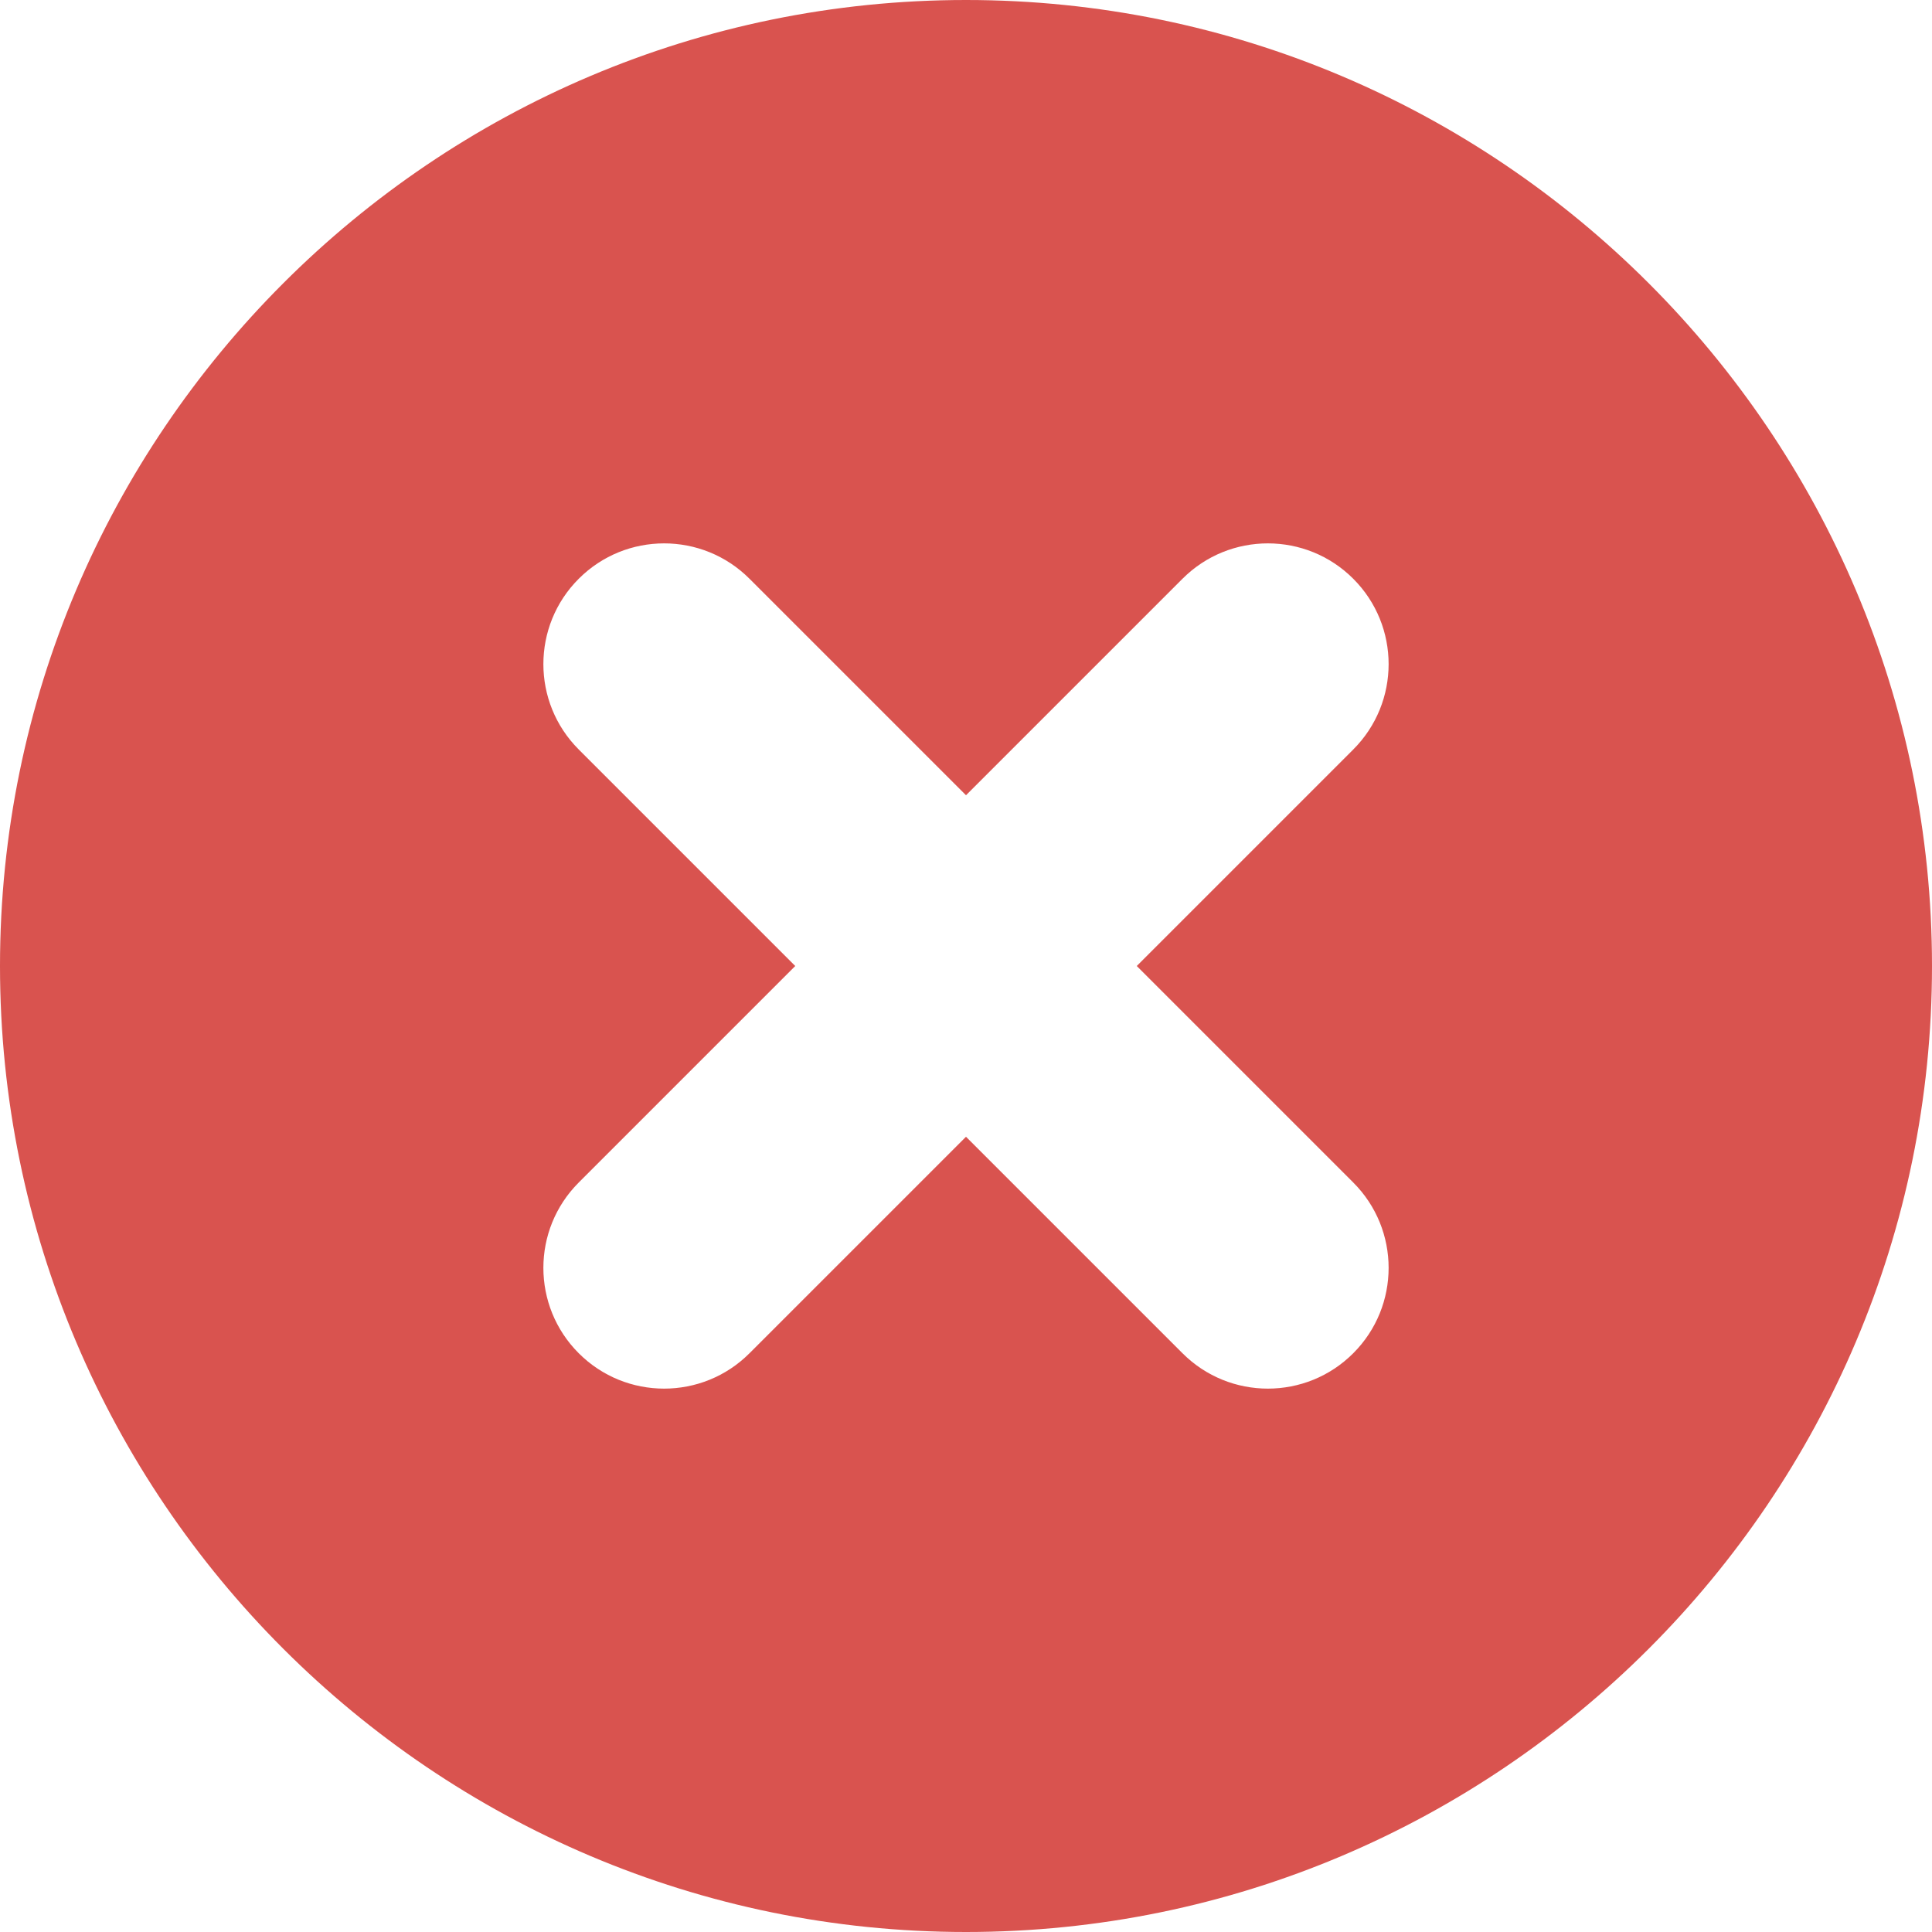
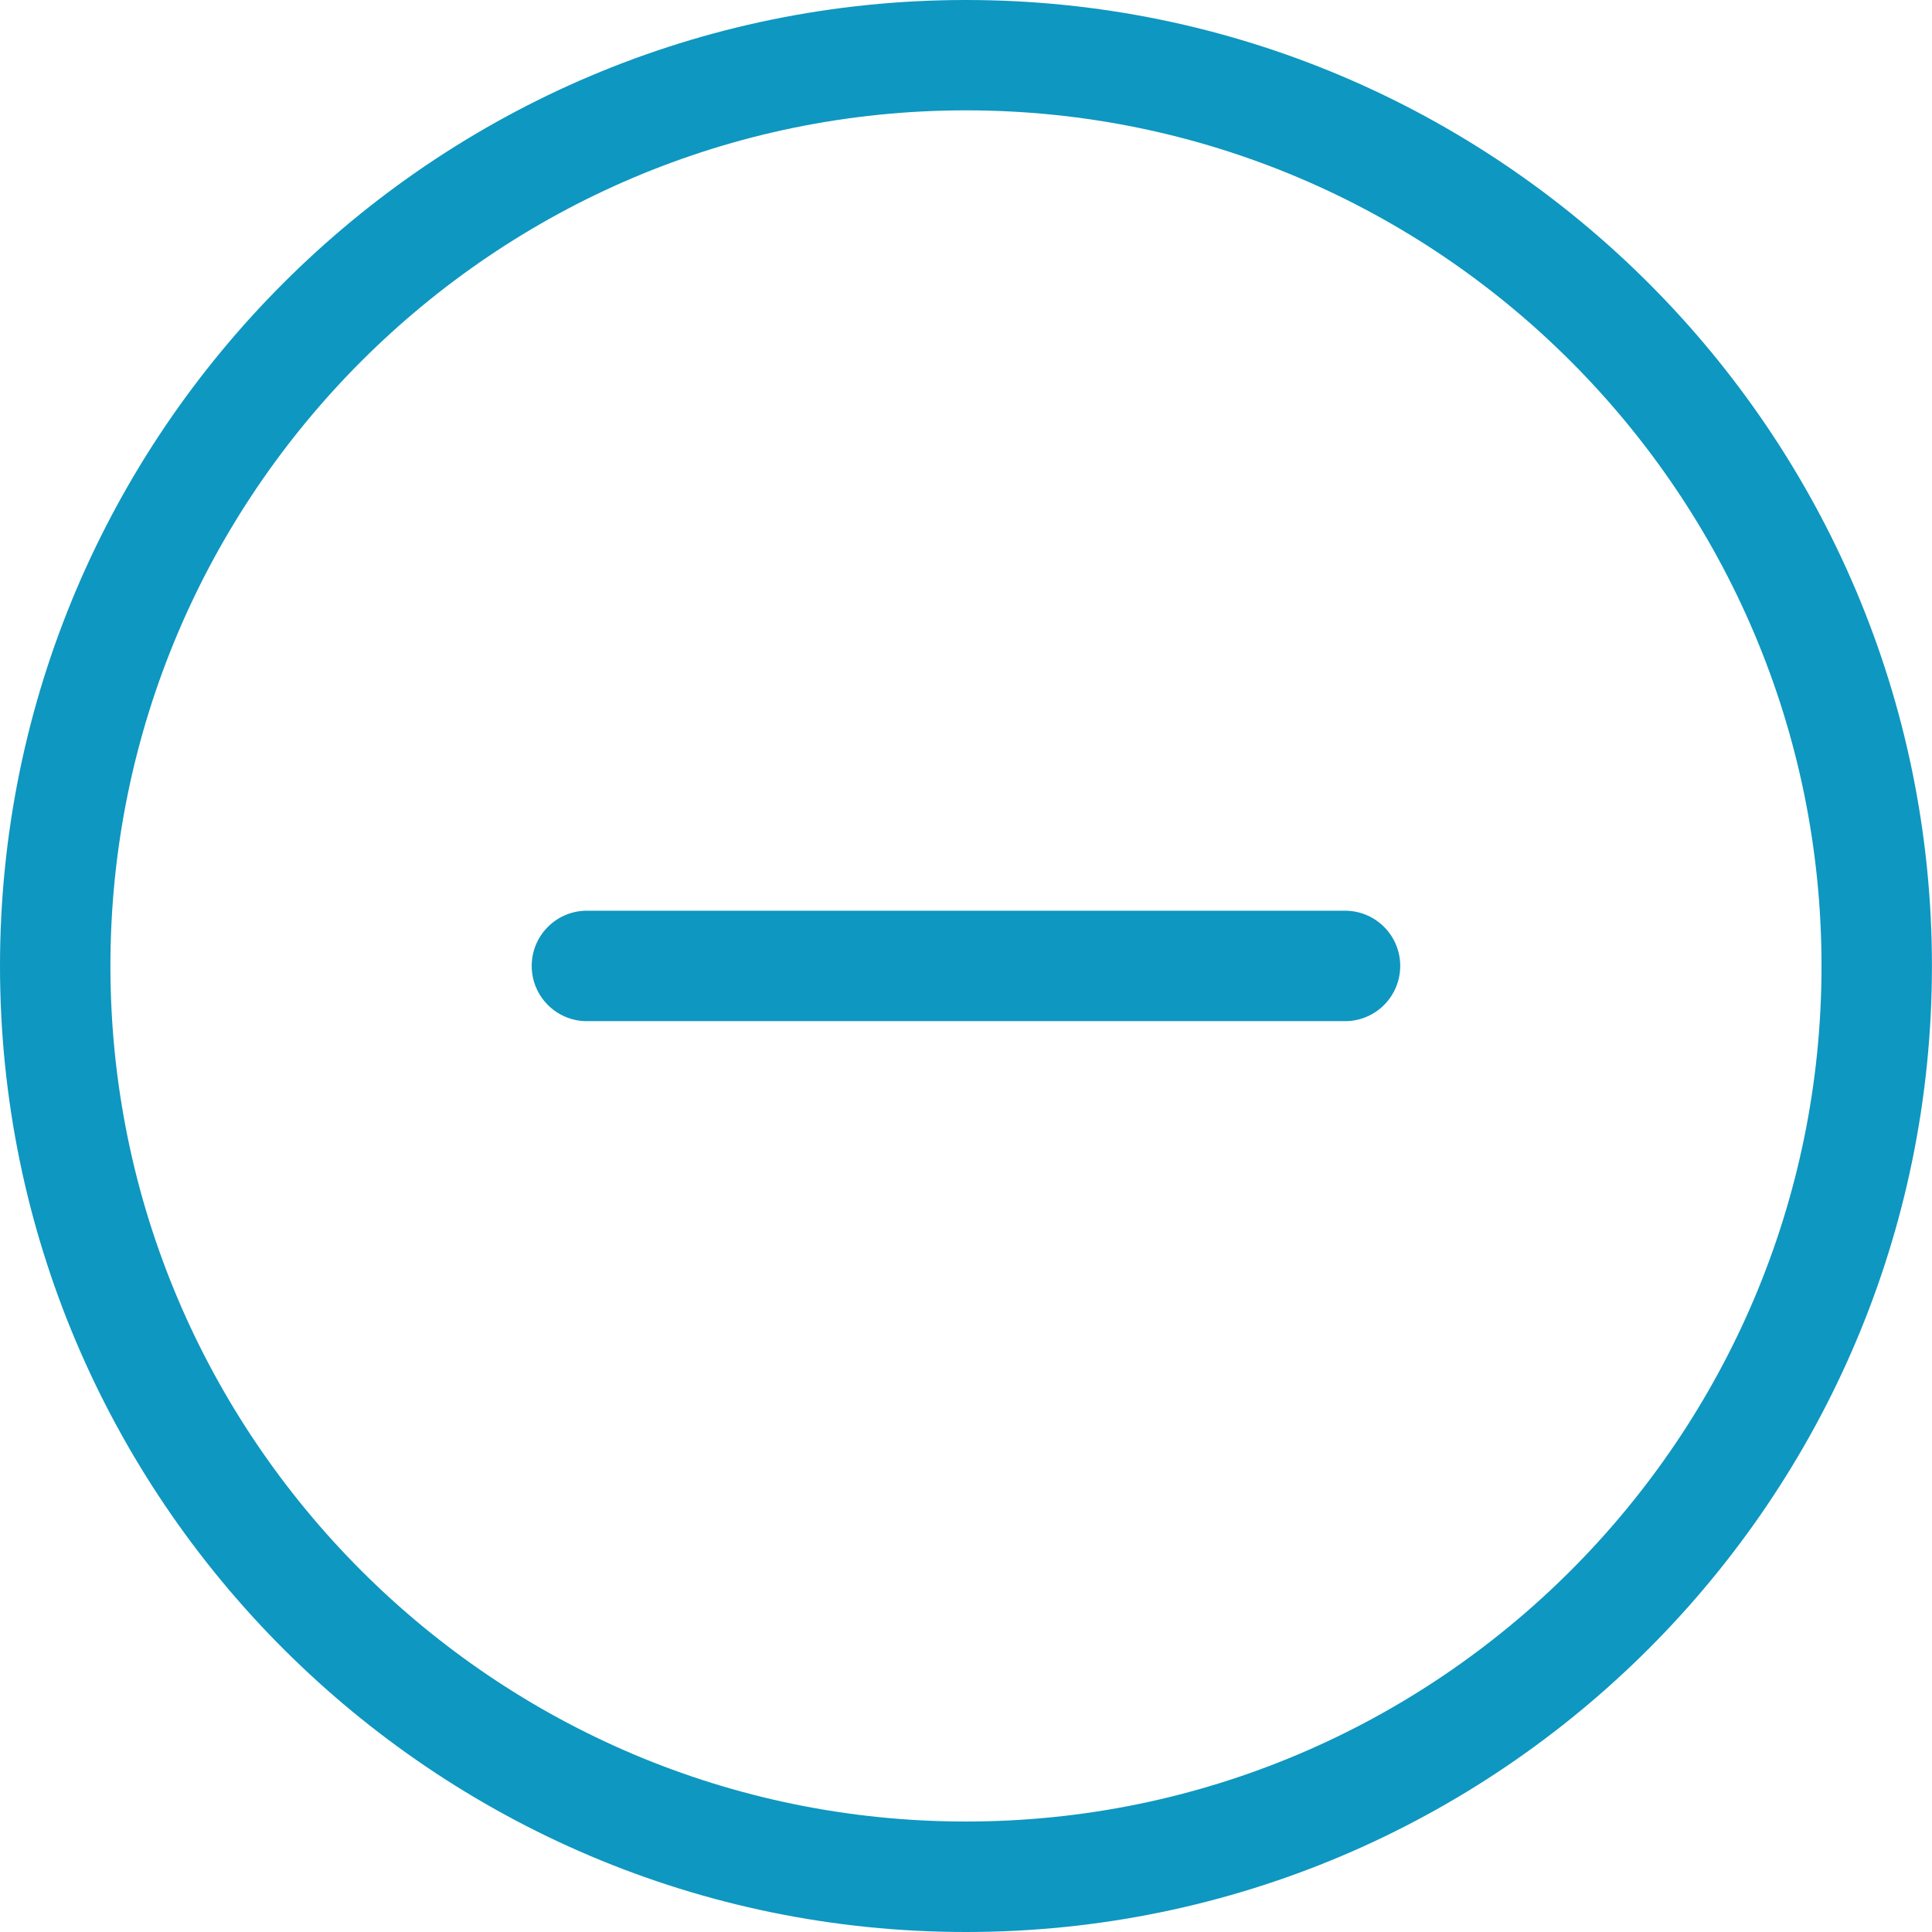
- <svg xmlns="http://www.w3.org/2000/svg" version="1.1" width="20px" height="20px" viewBox="0 0 512 512" enable-background="new 0 0 512 512">
-   <path fill="#d9534f" d="M256,0C114.844,0,0,114.844,0,256s114.844,256,256,256s256-114.844,256-256S397.156,0,256,0z M358.625,313.375  c12.5,12.492,12.5,32.758,0,45.25C352.383,364.875,344.188,368,336,368s-16.383-3.125-22.625-9.375L256,301.25l-57.375,57.375 C192.383,364.875,184.188,368,176,368s-16.383-3.125-22.625-9.375c-12.5-12.492-12.5-32.758,0-45.25L210.75,256l-57.375-57.375  c-12.5-12.492-12.5-32.758 0-45.25c12.484-12.5,32.766-12.5,45.25,0L256,210.75l57.375-57.375c12.484-12.5,32.766-12.5,45.25,0  c12.5,12.492,12.5,32.758,0,45.25L301.25,256L358.625,313.375z" />
+ <svg xmlns="http://www.w3.org/2000/svg" viewBox="0 0 31.059 31.059" width="16" height="16">
+   <path d="M15.529 31.059C6.966 31.059 0 24.092 0 15.529 0 6.966 6.966 0 15.529 0s15.529 6.966 15.529 15.529c.001 8.563-6.966 15.53-15.529 15.53zm0-29.285c-7.584 0-13.754 6.171-13.754 13.755s6.17 13.754 13.754 13.754 13.754-6.17 13.754-13.754S23.114 1.774 15.529 1.774z" fill="#0e97c0" />
+   <path d="M21.652 16.416H9.406a.888.888 0 0 1 0-1.775h12.246a.888.888 0 0 1 0 1.775z" fill="#0e97c0" />
</svg>
